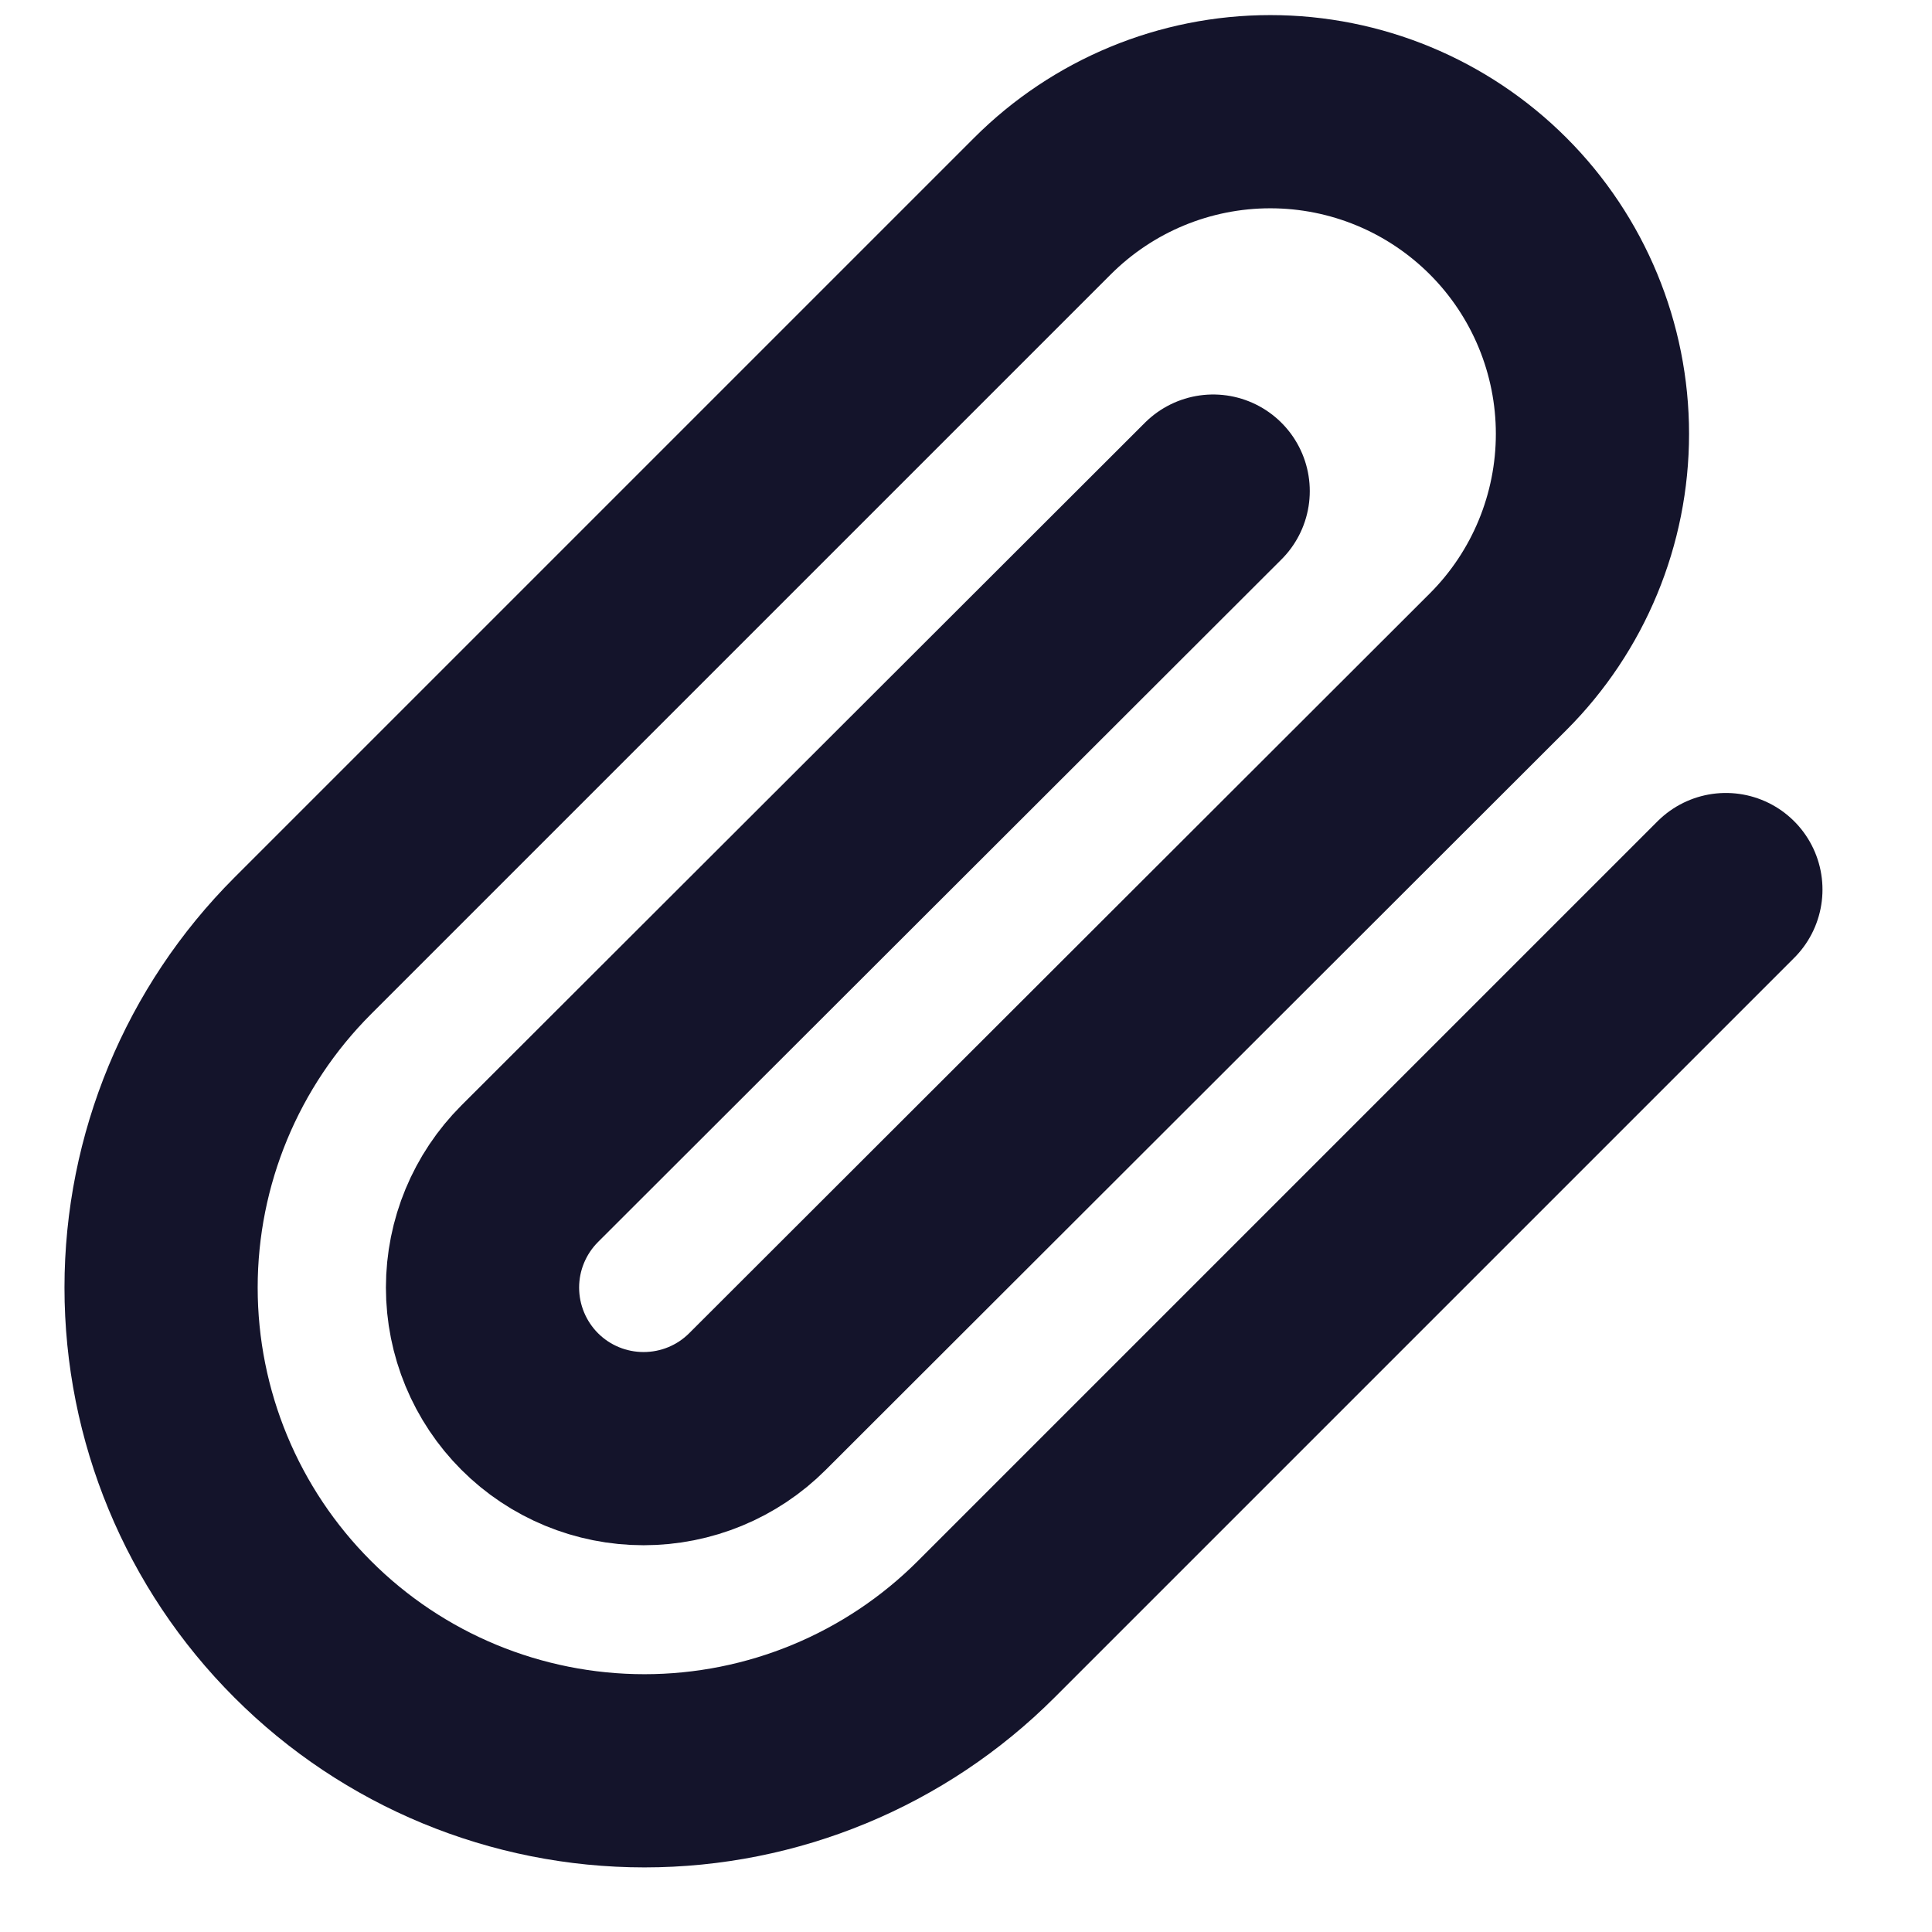
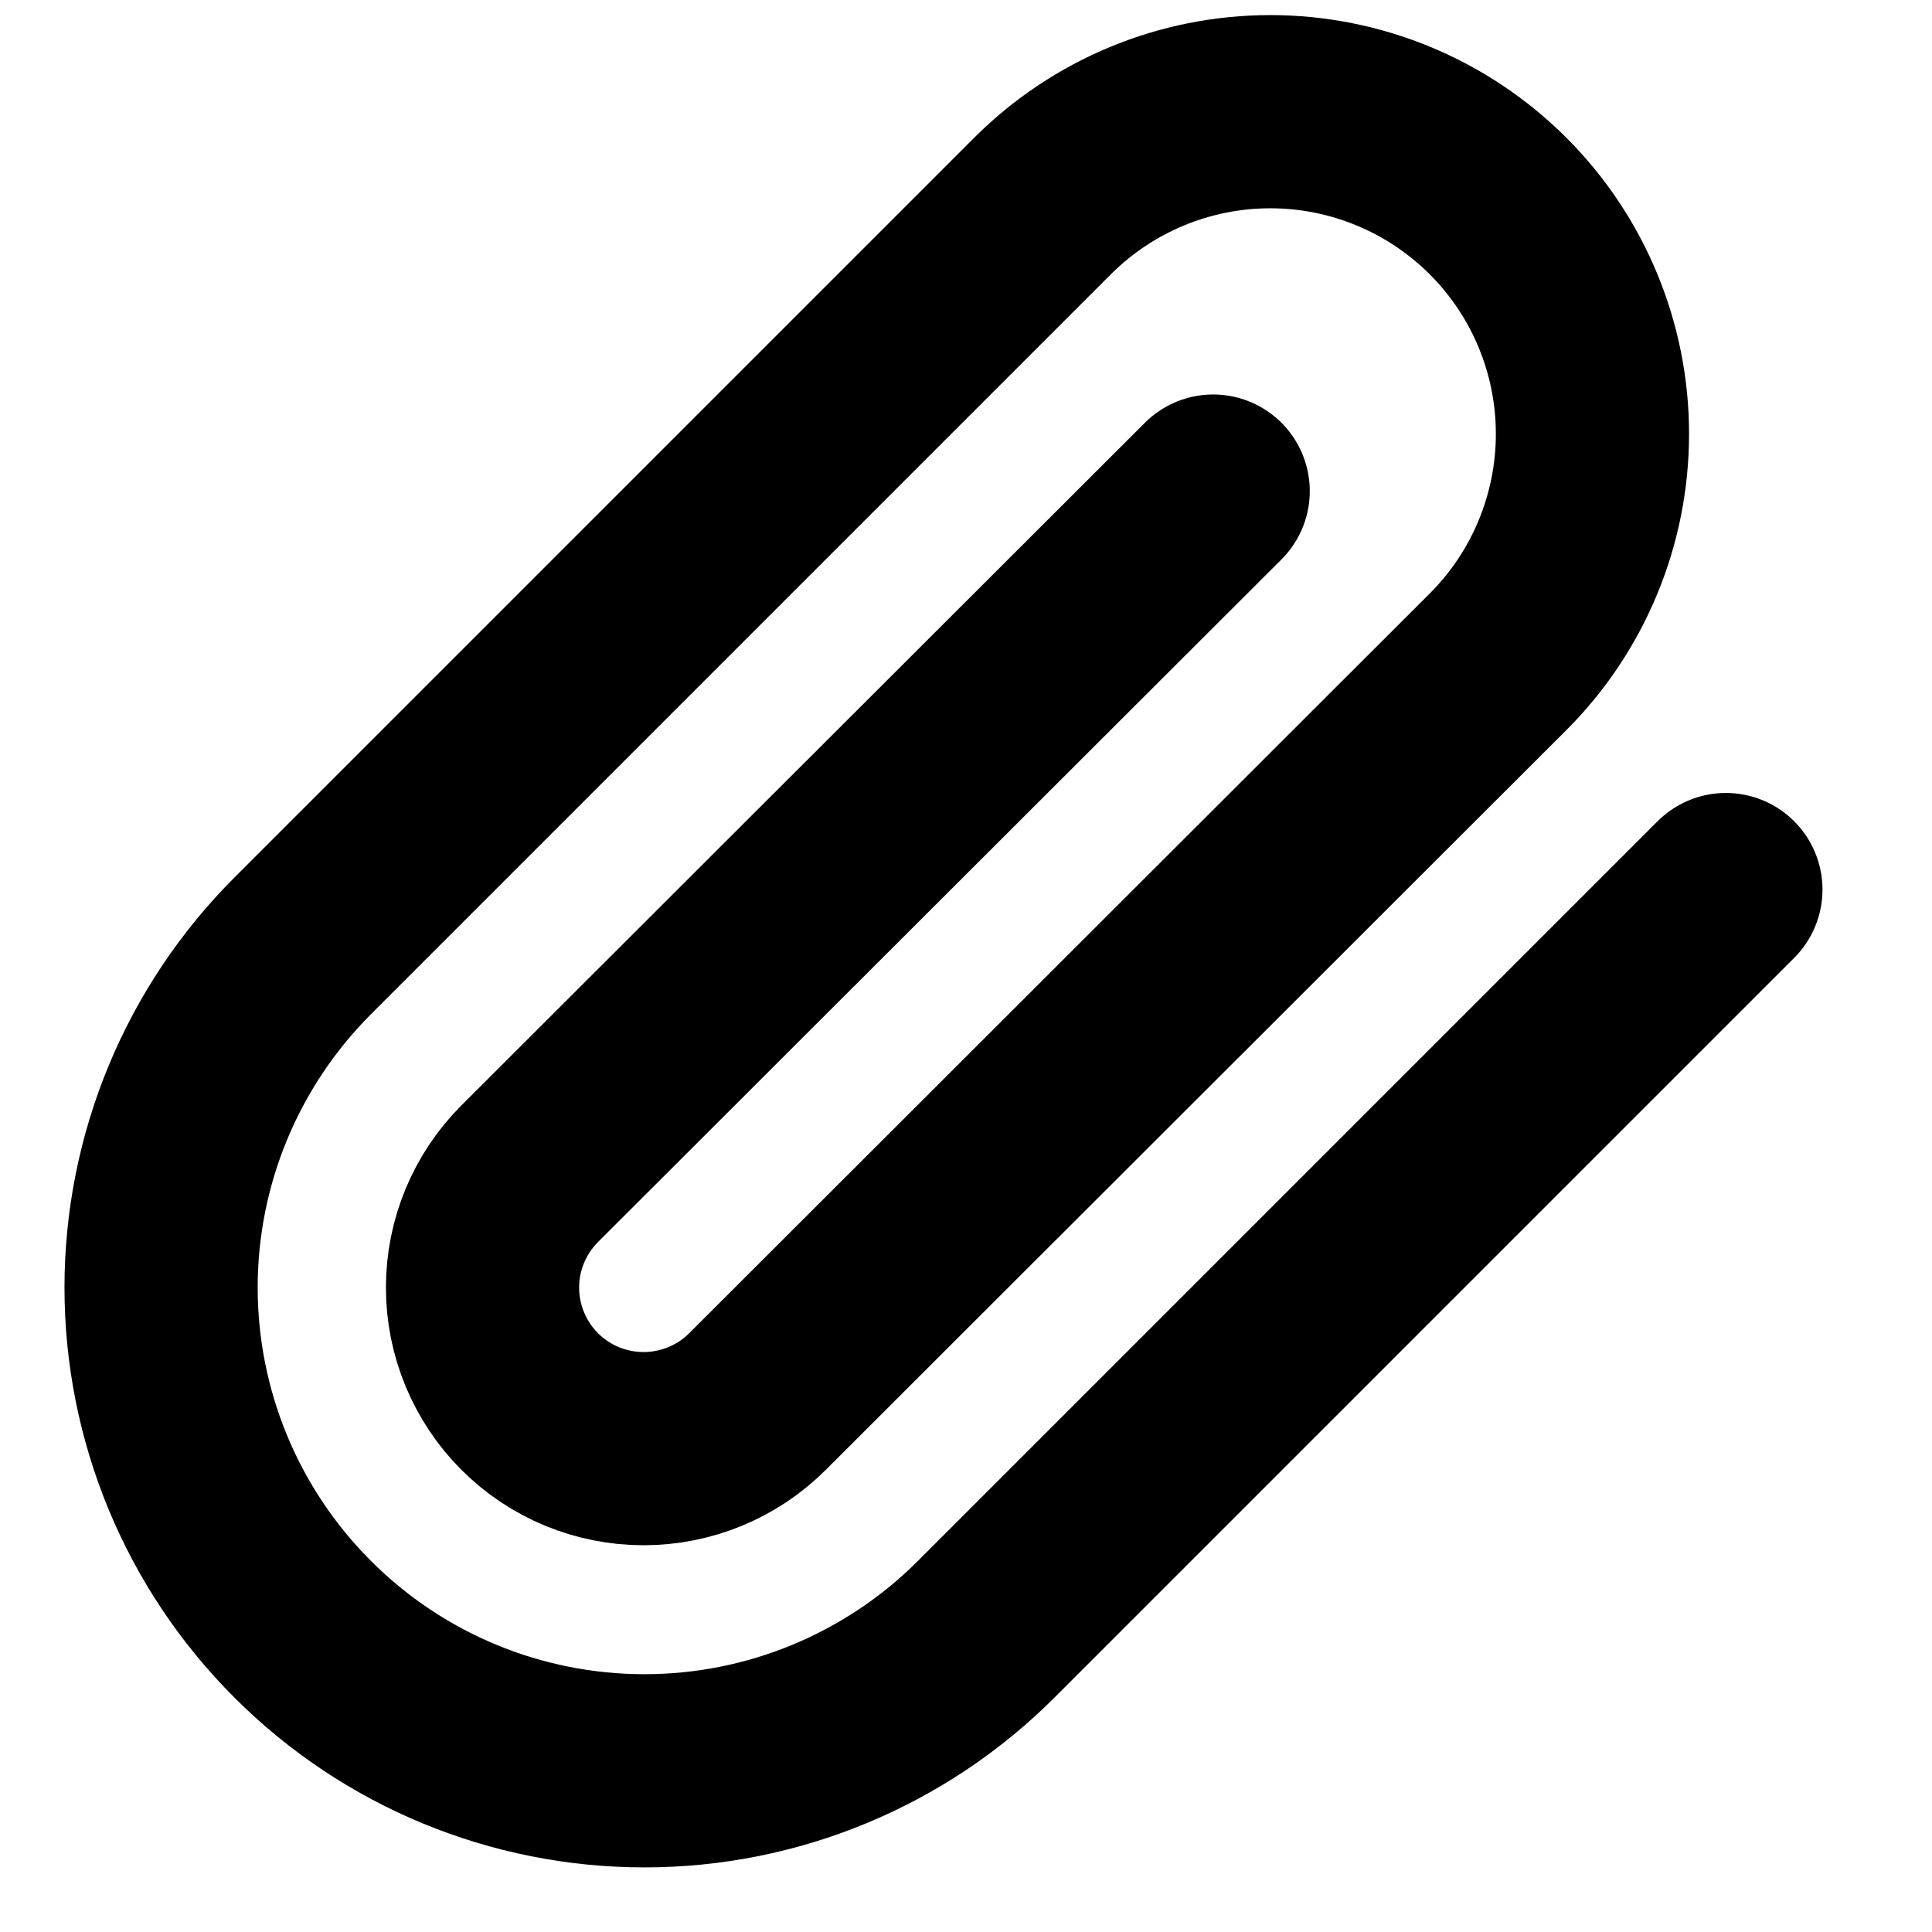
- <svg xmlns="http://www.w3.org/2000/svg" width="16" height="16" viewBox="0 0 16 16" fill="none">
-   <path d="M14.293 7.367L8.167 13.493C7.416 14.244 6.398 14.665 5.337 14.665C4.275 14.665 3.257 14.244 2.507 13.493C1.756 12.743 1.334 11.725 1.334 10.663C1.334 9.602 1.756 8.584 2.507 7.833L8.633 1.707C9.134 1.206 9.812 0.925 10.52 0.925C11.228 0.925 11.906 1.206 12.407 1.707C12.907 2.207 13.188 2.886 13.188 3.593C13.188 4.301 12.907 4.98 12.407 5.48L6.273 11.607C6.023 11.857 5.684 11.997 5.33 11.997C4.976 11.997 4.637 11.857 4.387 11.607C4.137 11.357 3.996 11.017 3.996 10.663C3.996 10.309 4.137 9.97 4.387 9.72L10.047 4.067" stroke="#14142B" stroke-width="1.6" stroke-linecap="round" stroke-linejoin="round" />
+ <svg xmlns="http://www.w3.org/2000/svg" width="current" height="current" viewBox="0 0 16 16" fill="none">
+   <path d="M14.293 7.367L8.167 13.493C7.416 14.244 6.398 14.665 5.337 14.665C4.275 14.665 3.257 14.244 2.507 13.493C1.756 12.743 1.334 11.725 1.334 10.663C1.334 9.602 1.756 8.584 2.507 7.833L8.633 1.707C9.134 1.206 9.812 0.925 10.52 0.925C11.228 0.925 11.906 1.206 12.407 1.707C12.907 2.207 13.188 2.886 13.188 3.593C13.188 4.301 12.907 4.98 12.407 5.48L6.273 11.607C6.023 11.857 5.684 11.997 5.33 11.997C4.976 11.997 4.637 11.857 4.387 11.607C4.137 11.357 3.996 11.017 3.996 10.663C3.996 10.309 4.137 9.97 4.387 9.72L10.047 4.067" stroke="currentColor" stroke-width="1.6" stroke-linecap="round" stroke-linejoin="round" />
</svg>
